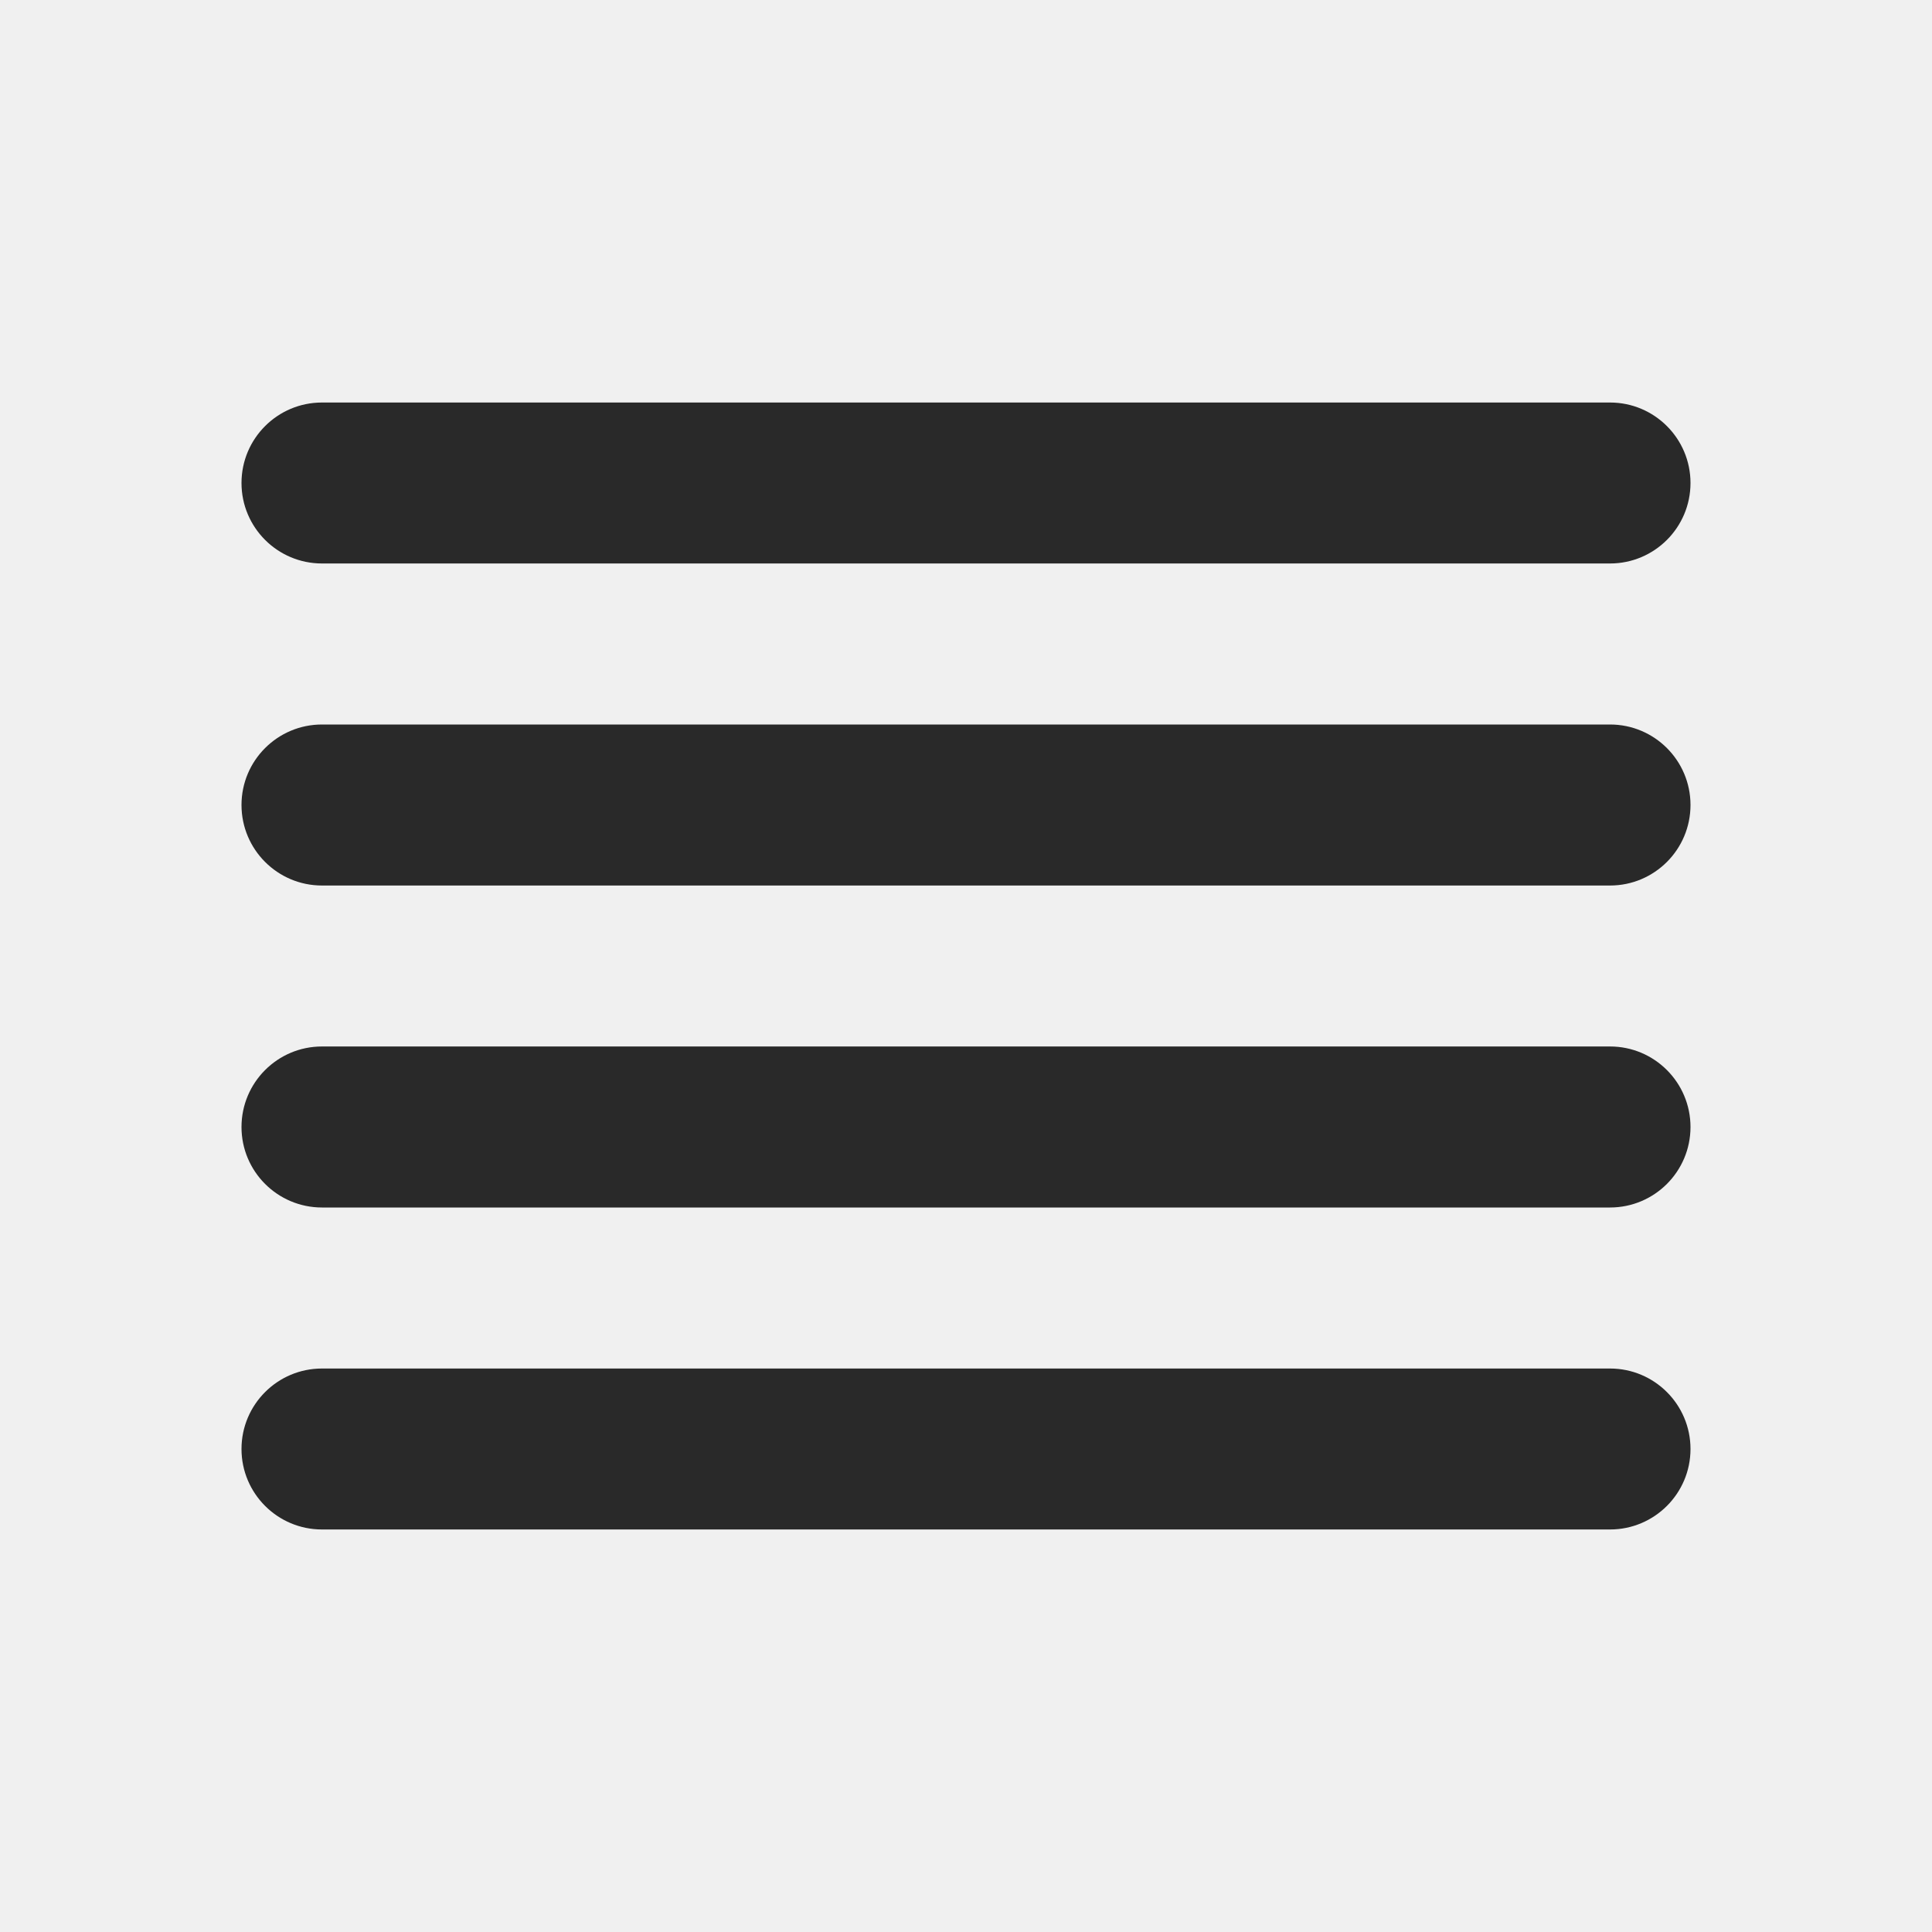
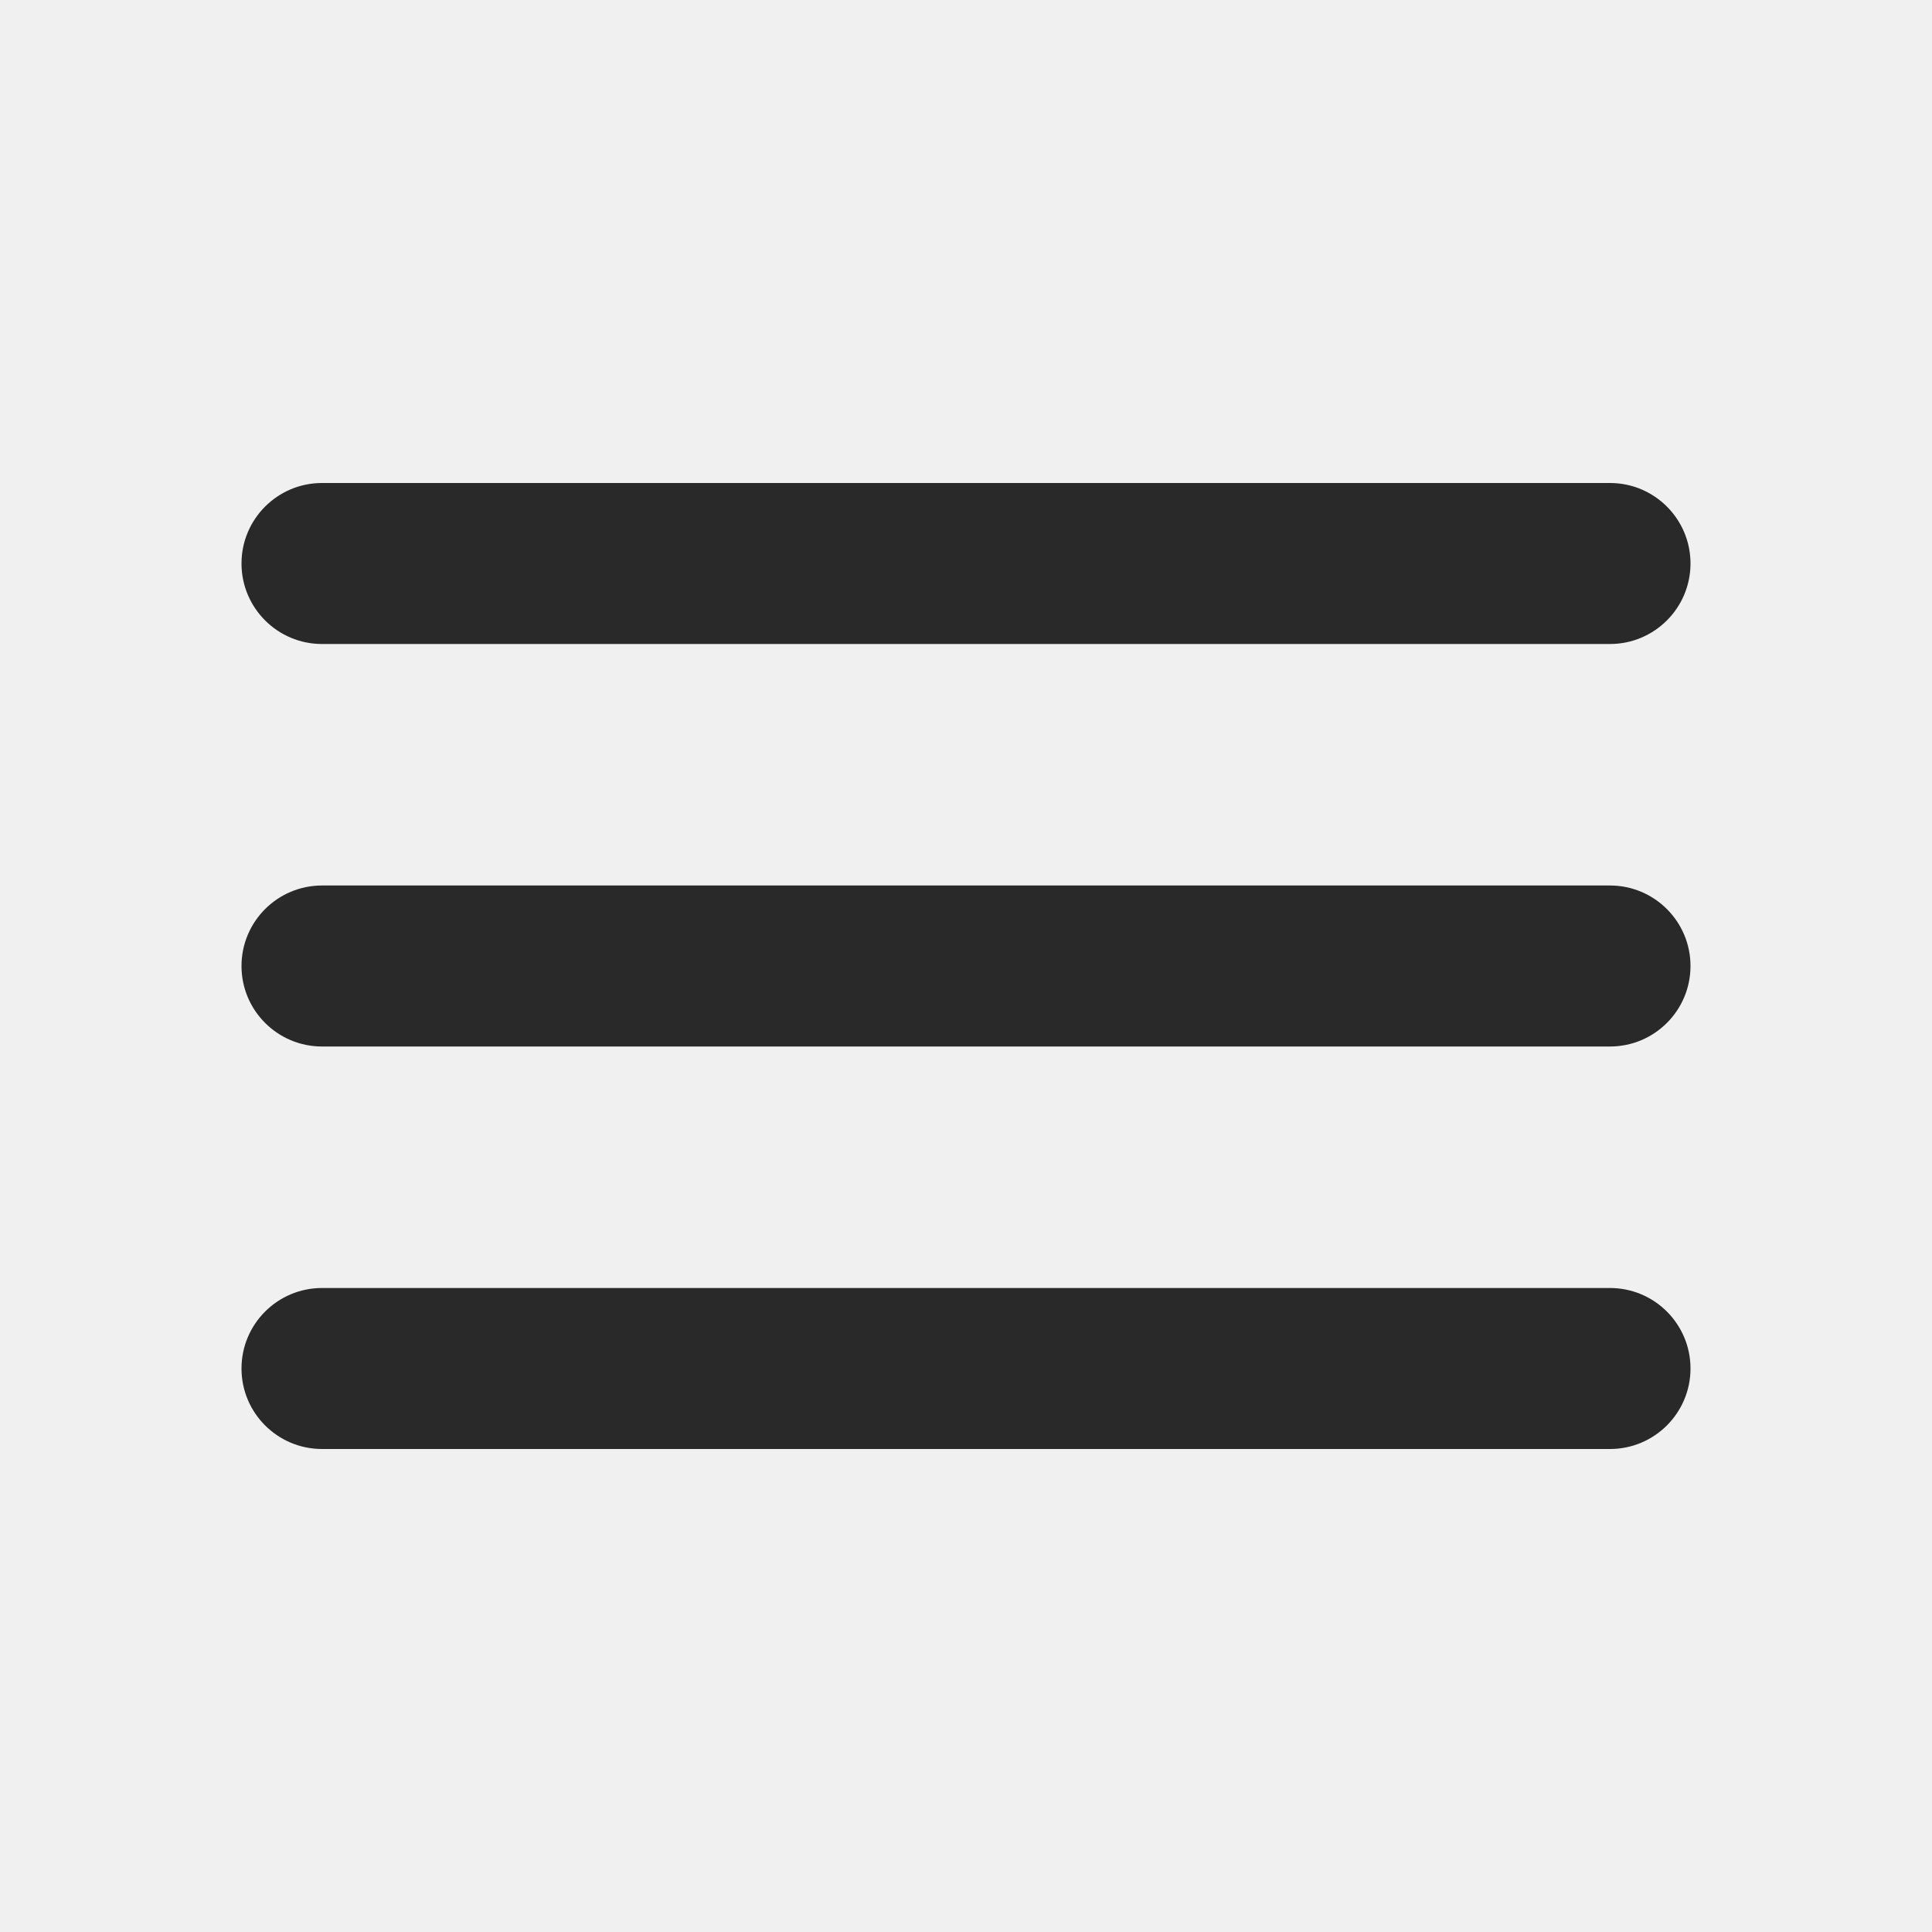
- <svg xmlns="http://www.w3.org/2000/svg" width="32" height="32" viewBox="0 0 32 32" fill="none">
-   <g clip-path="url(#clip0_26_428)">
-     <path d="M4 18.667C4 19.403 4.597 20 5.333 20H26.667C27.403 20 28 19.403 28 18.667C28 17.93 27.403 17.333 26.667 17.333H5.333C4.597 17.333 4 17.93 4 18.667ZM4 13.333C4 14.07 4.597 14.667 5.333 14.667H26.667C27.403 14.667 28 14.07 28 13.333C28 12.597 27.403 12 26.667 12H5.333C4.597 12 4 12.597 4 13.333ZM5.333 6.667C4.597 6.667 4 7.264 4 8C4 8.736 4.597 9.333 5.333 9.333H26.667C27.403 9.333 28 8.736 28 8C28 7.264 27.403 6.667 26.667 6.667H5.333Z" fill="#292929" />
-     <path d="M26.667 25.333H5.333C4.597 25.333 4 24.736 4 24C4 23.264 4.597 22.667 5.333 22.667H26.667C27.403 22.667 28 23.264 28 24C28 24.736 27.403 25.333 26.667 25.333Z" fill="#292929" />
+ <svg xmlns="http://www.w3.org/2000/svg" width="24" height="24" viewBox="0 0 24 24" fill="none">
+   <g clip-path="url(#clip0_26_312)">
+     <path d="M3 17C3 17.552 3.448 18 4 18H20C20.552 18 21 17.552 21 17V17C21 16.448 20.552 16 20 16H4C3.448 16 3 16.448 3 17V17ZM3 12C3 12.552 3.448 13 4 13H20C20.552 13 21 12.552 21 12V12C21 11.448 20.552 11 20 11H4C3.448 11 3 11.448 3 12V12ZM4 6C3.448 6 3 6.448 3 7V7C3 7.552 3.448 8 4 8H20C20.552 8 21 7.552 21 7V7C21 6.448 20.552 6 20 6H4Z" fill="#292929" />
  </g>
  <defs>
-     <clipPath id="clip0_26_428">
-       <rect width="32" height="32" fill="white" />
+     <clipPath id="clip0_26_312">
+       <rect width="24" height="24" fill="white" />
    </clipPath>
  </defs>
</svg>
